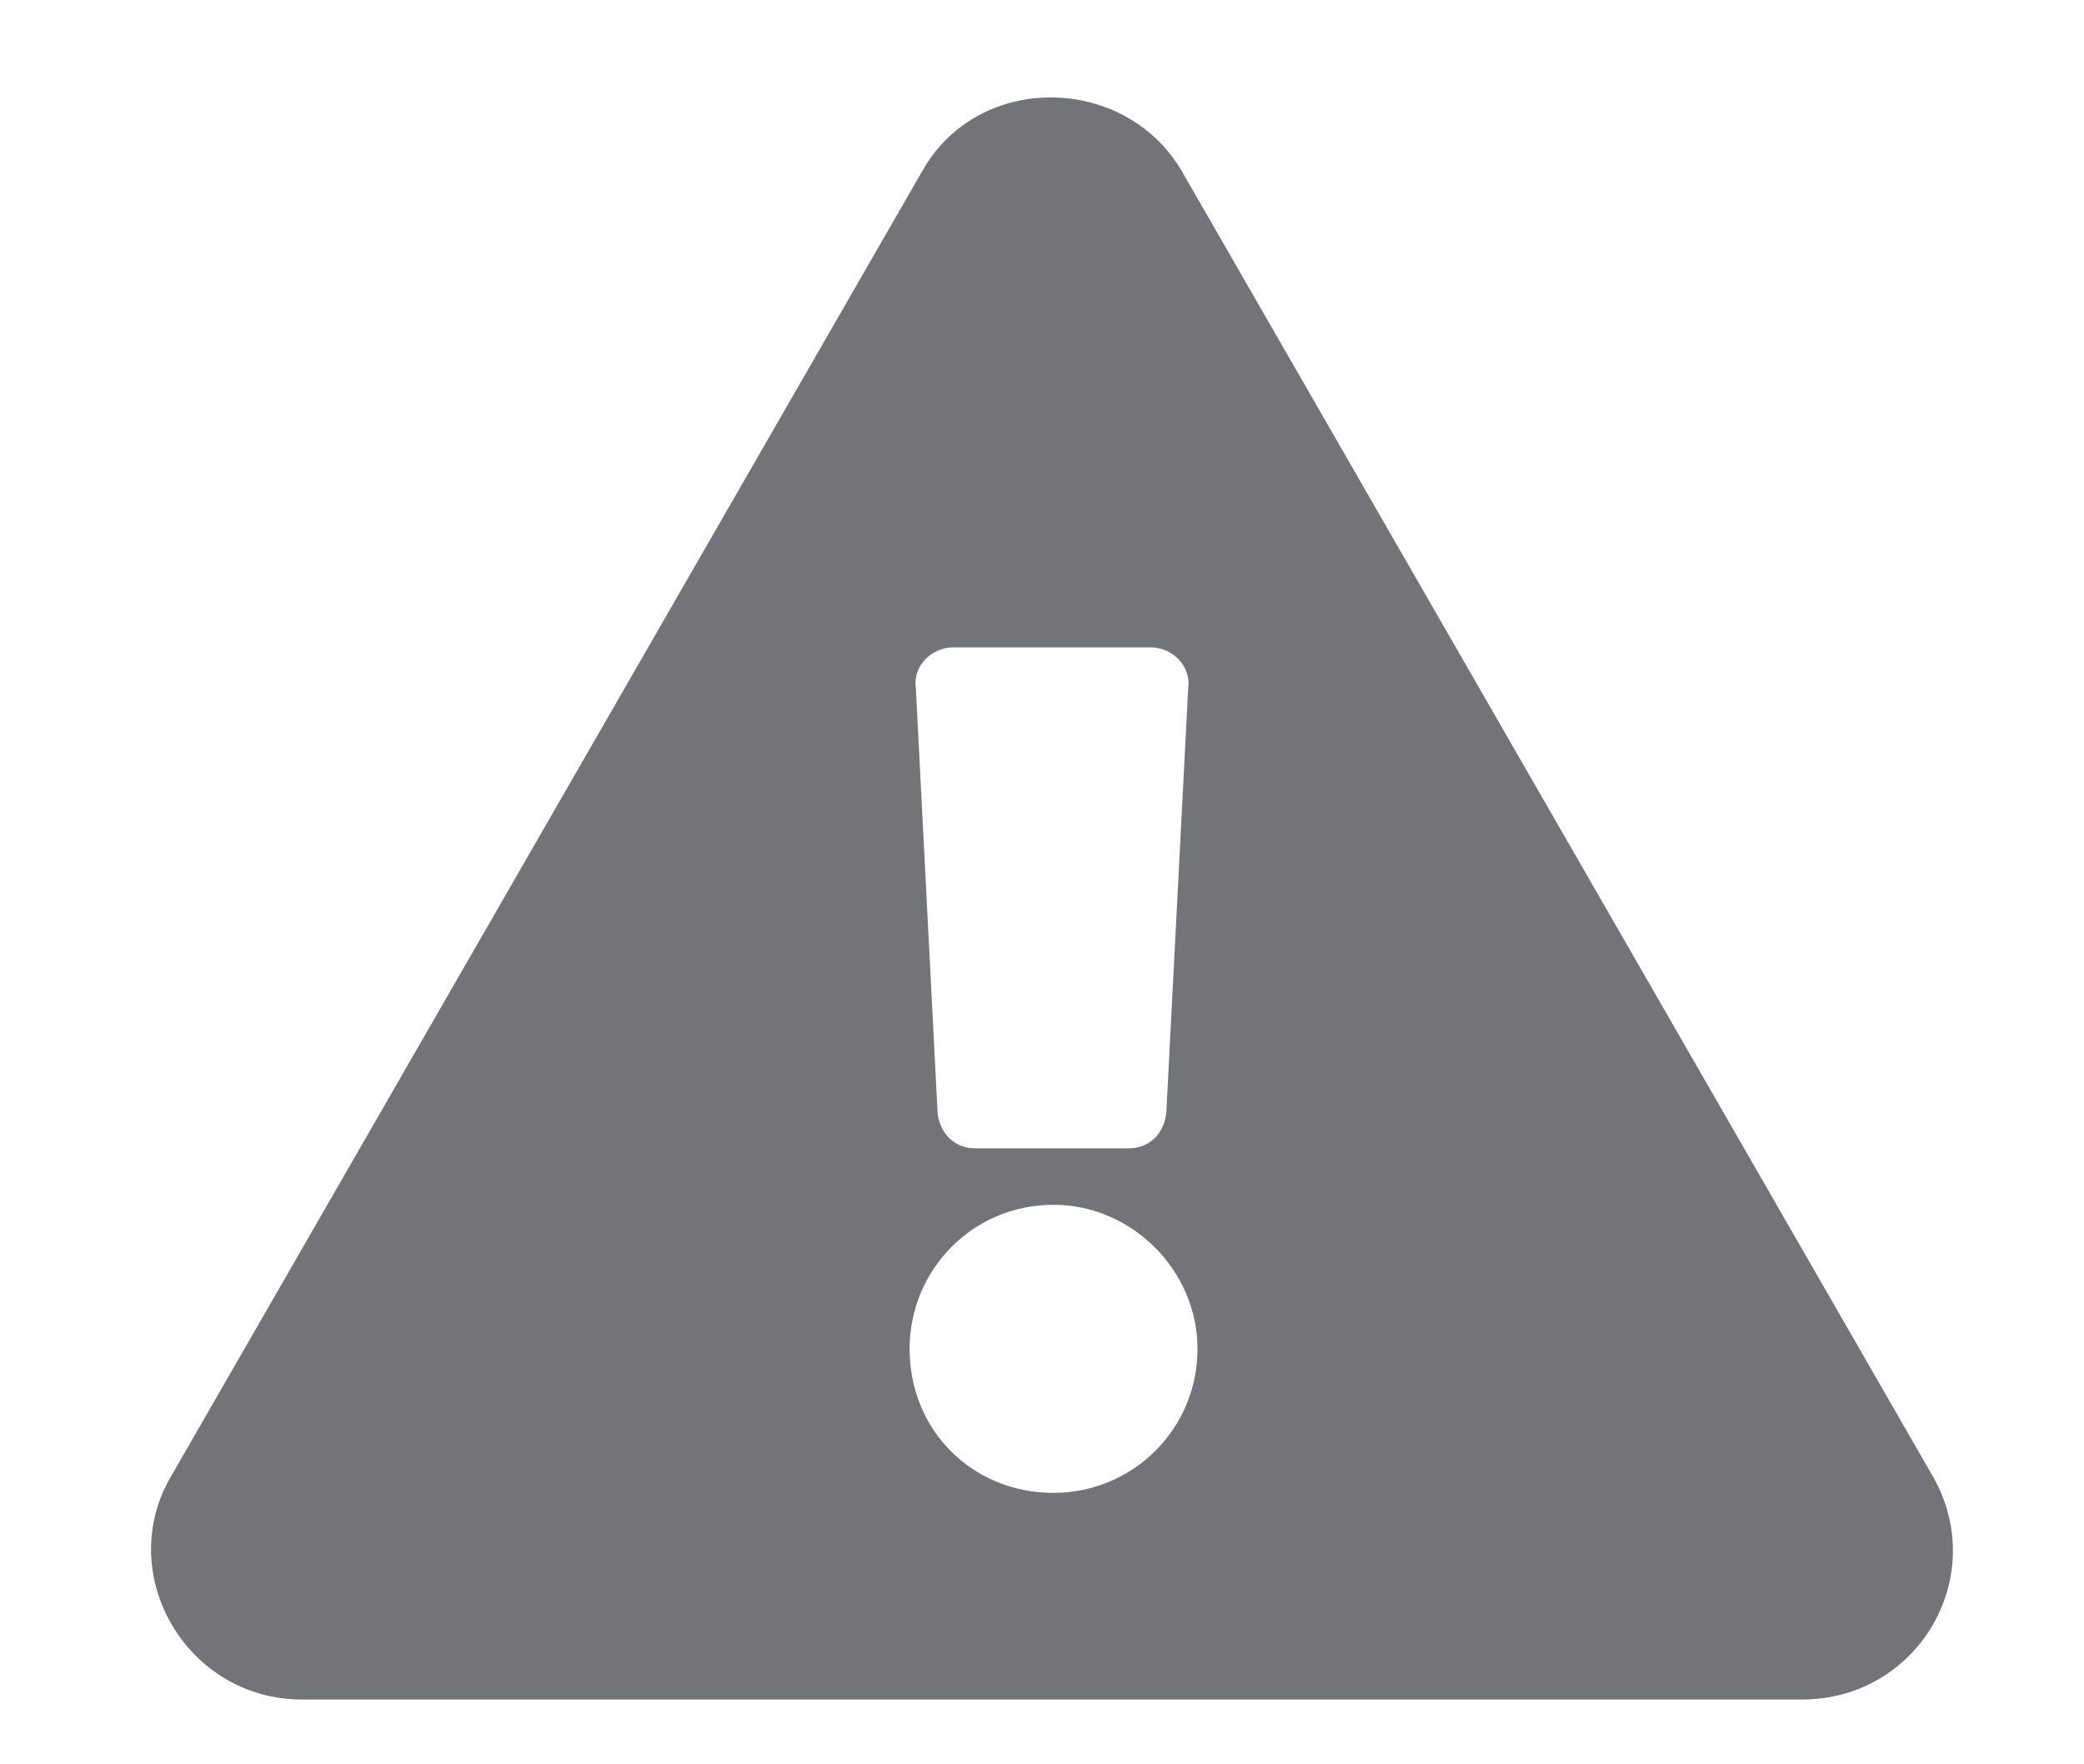
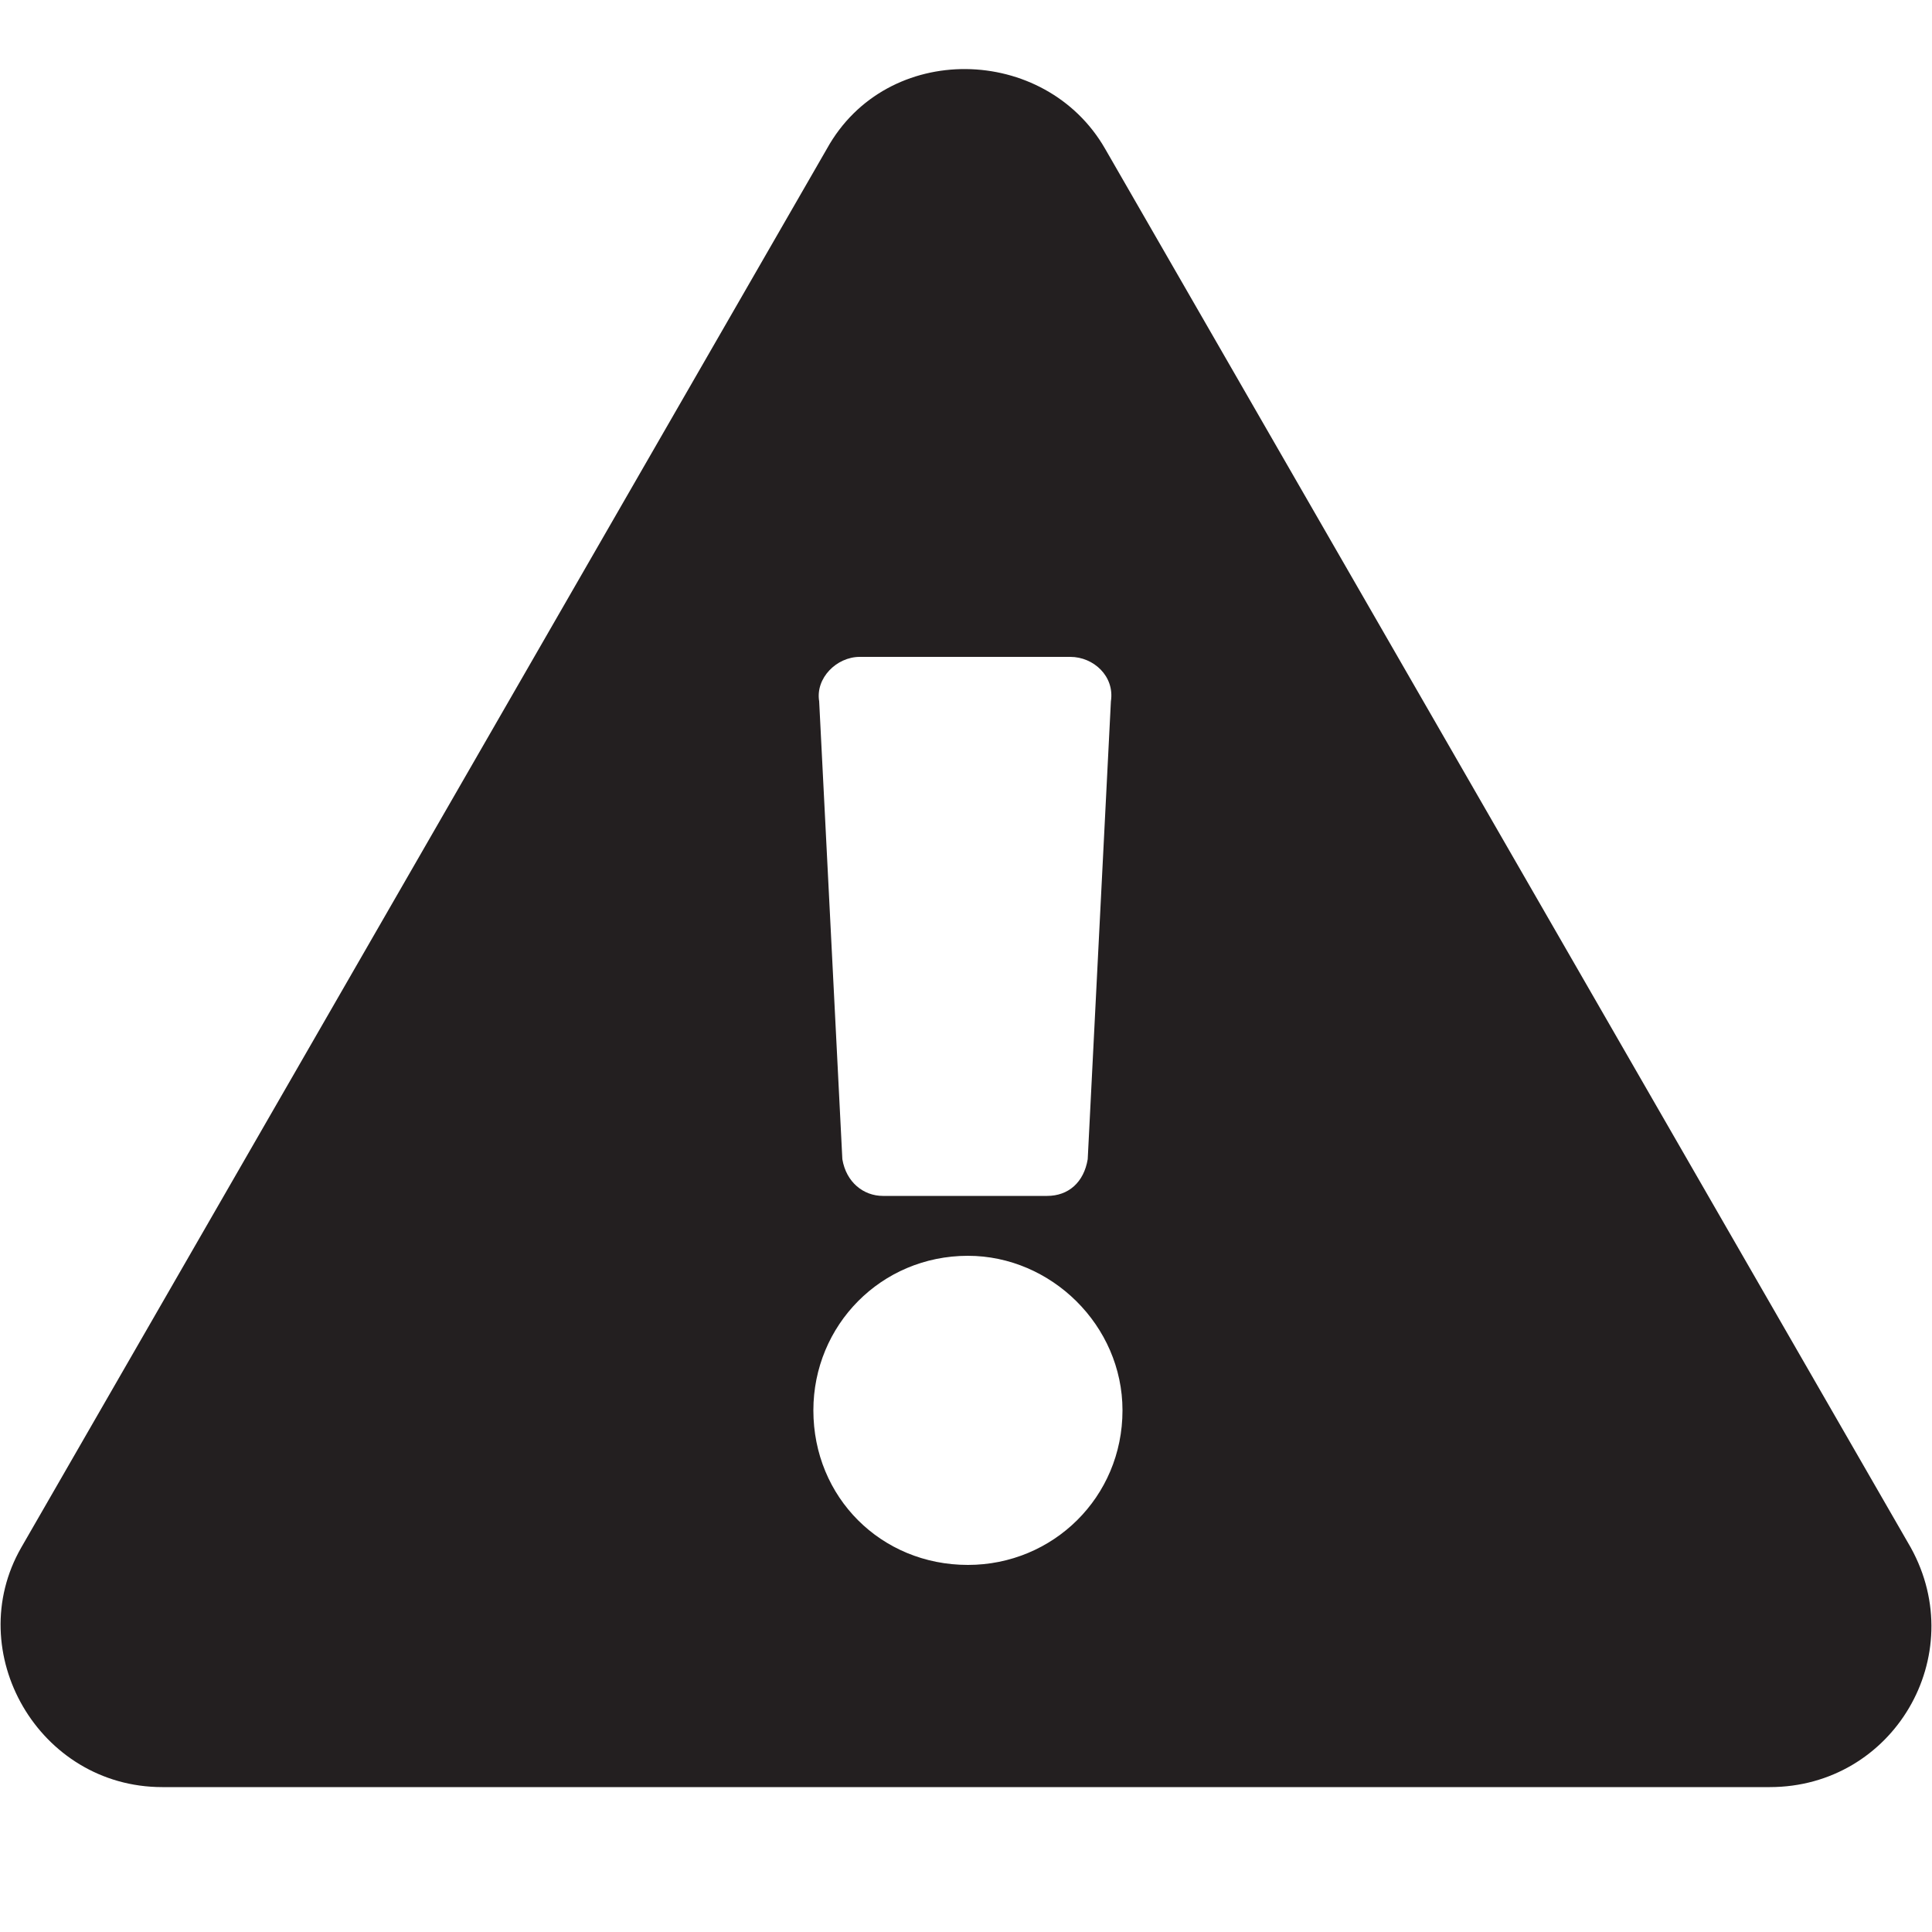
- <svg xmlns="http://www.w3.org/2000/svg" width="13" height="11" viewBox="0 0 13 11" fill="none">
-   <path d="M12.06 9.214L7.373 1.069C7.021 0.464 6.103 0.444 5.752 1.069L1.064 9.214C0.713 9.819 1.162 10.601 1.884 10.601H11.24C11.963 10.601 12.412 9.839 12.06 9.214ZM6.572 7.515C7.06 7.515 7.47 7.925 7.47 8.413C7.47 8.921 7.06 9.312 6.572 9.312C6.064 9.312 5.674 8.921 5.674 8.413C5.674 7.925 6.064 7.515 6.572 7.515ZM5.713 4.292C5.693 4.155 5.81 4.038 5.947 4.038H7.177C7.314 4.038 7.431 4.155 7.412 4.292L7.275 6.948C7.256 7.085 7.158 7.163 7.041 7.163H6.084C5.966 7.163 5.869 7.085 5.849 6.948L5.713 4.292Z" fill="#727477" />
+ <svg xmlns="http://www.w3.org/2000/svg" version="1.1" id="Layer_1" x="0px" y="0px" viewBox="0 0 100 100" style="enable-background:new 0 0 100 100;" xml:space="preserve">
+   <style type="text/css">
+ 	.st0{fill:#231F20;}
+ </style>
+   <path class="st0" d="M98.9,80.1L57.2,7.7c-3.1-5.4-11.3-5.6-14.4,0L1.1,80.1C-2,85.5,2,92.5,8.4,92.5h83.2  C98,92.5,102,85.7,98.9,80.1z M50.1,65c4.3,0,8,3.6,8,8c0,4.5-3.6,8-8,8c-4.5,0-8-3.5-8-8C42.1,68.6,45.6,65,50.1,65z M42.4,36.3  c-0.2-1.2,0.9-2.3,2.1-2.3h10.9c1.2,0,2.3,1,2.1,2.3L56.3,60c-0.2,1.2-1,1.9-2.1,1.9h-8.5c-1,0-1.9-0.7-2.1-1.9L42.4,36.3z" />
</svg>
